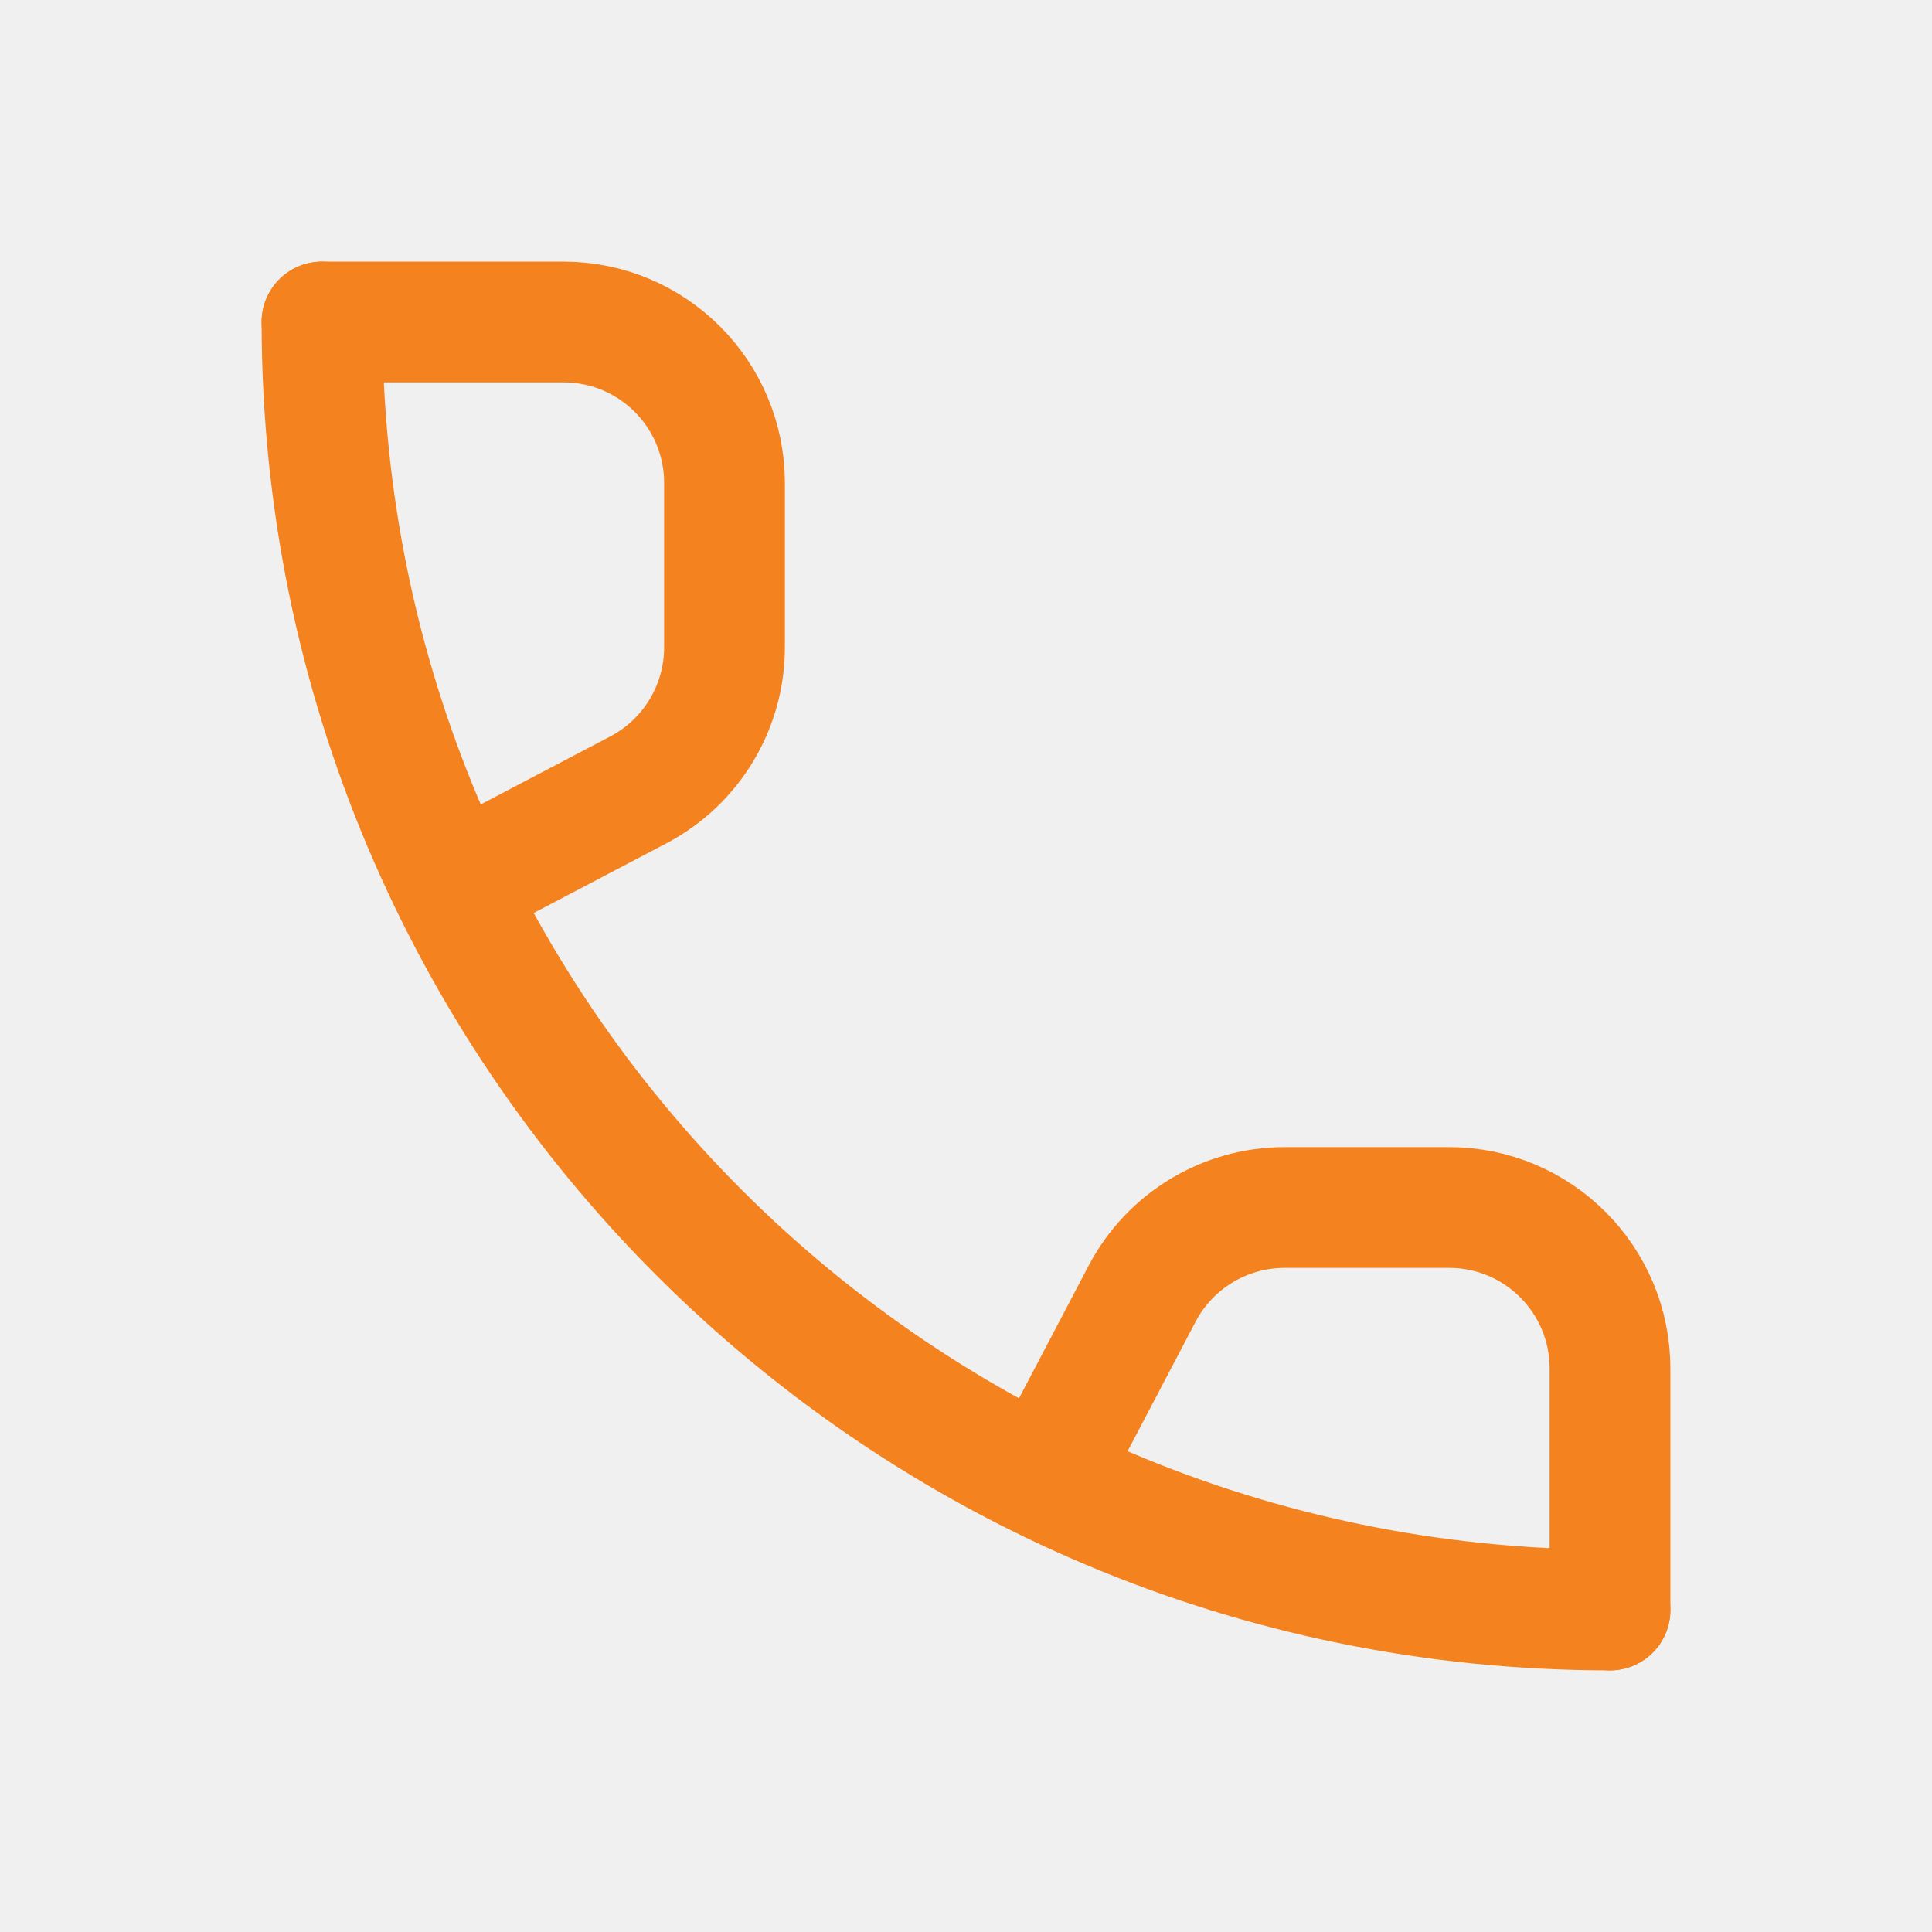
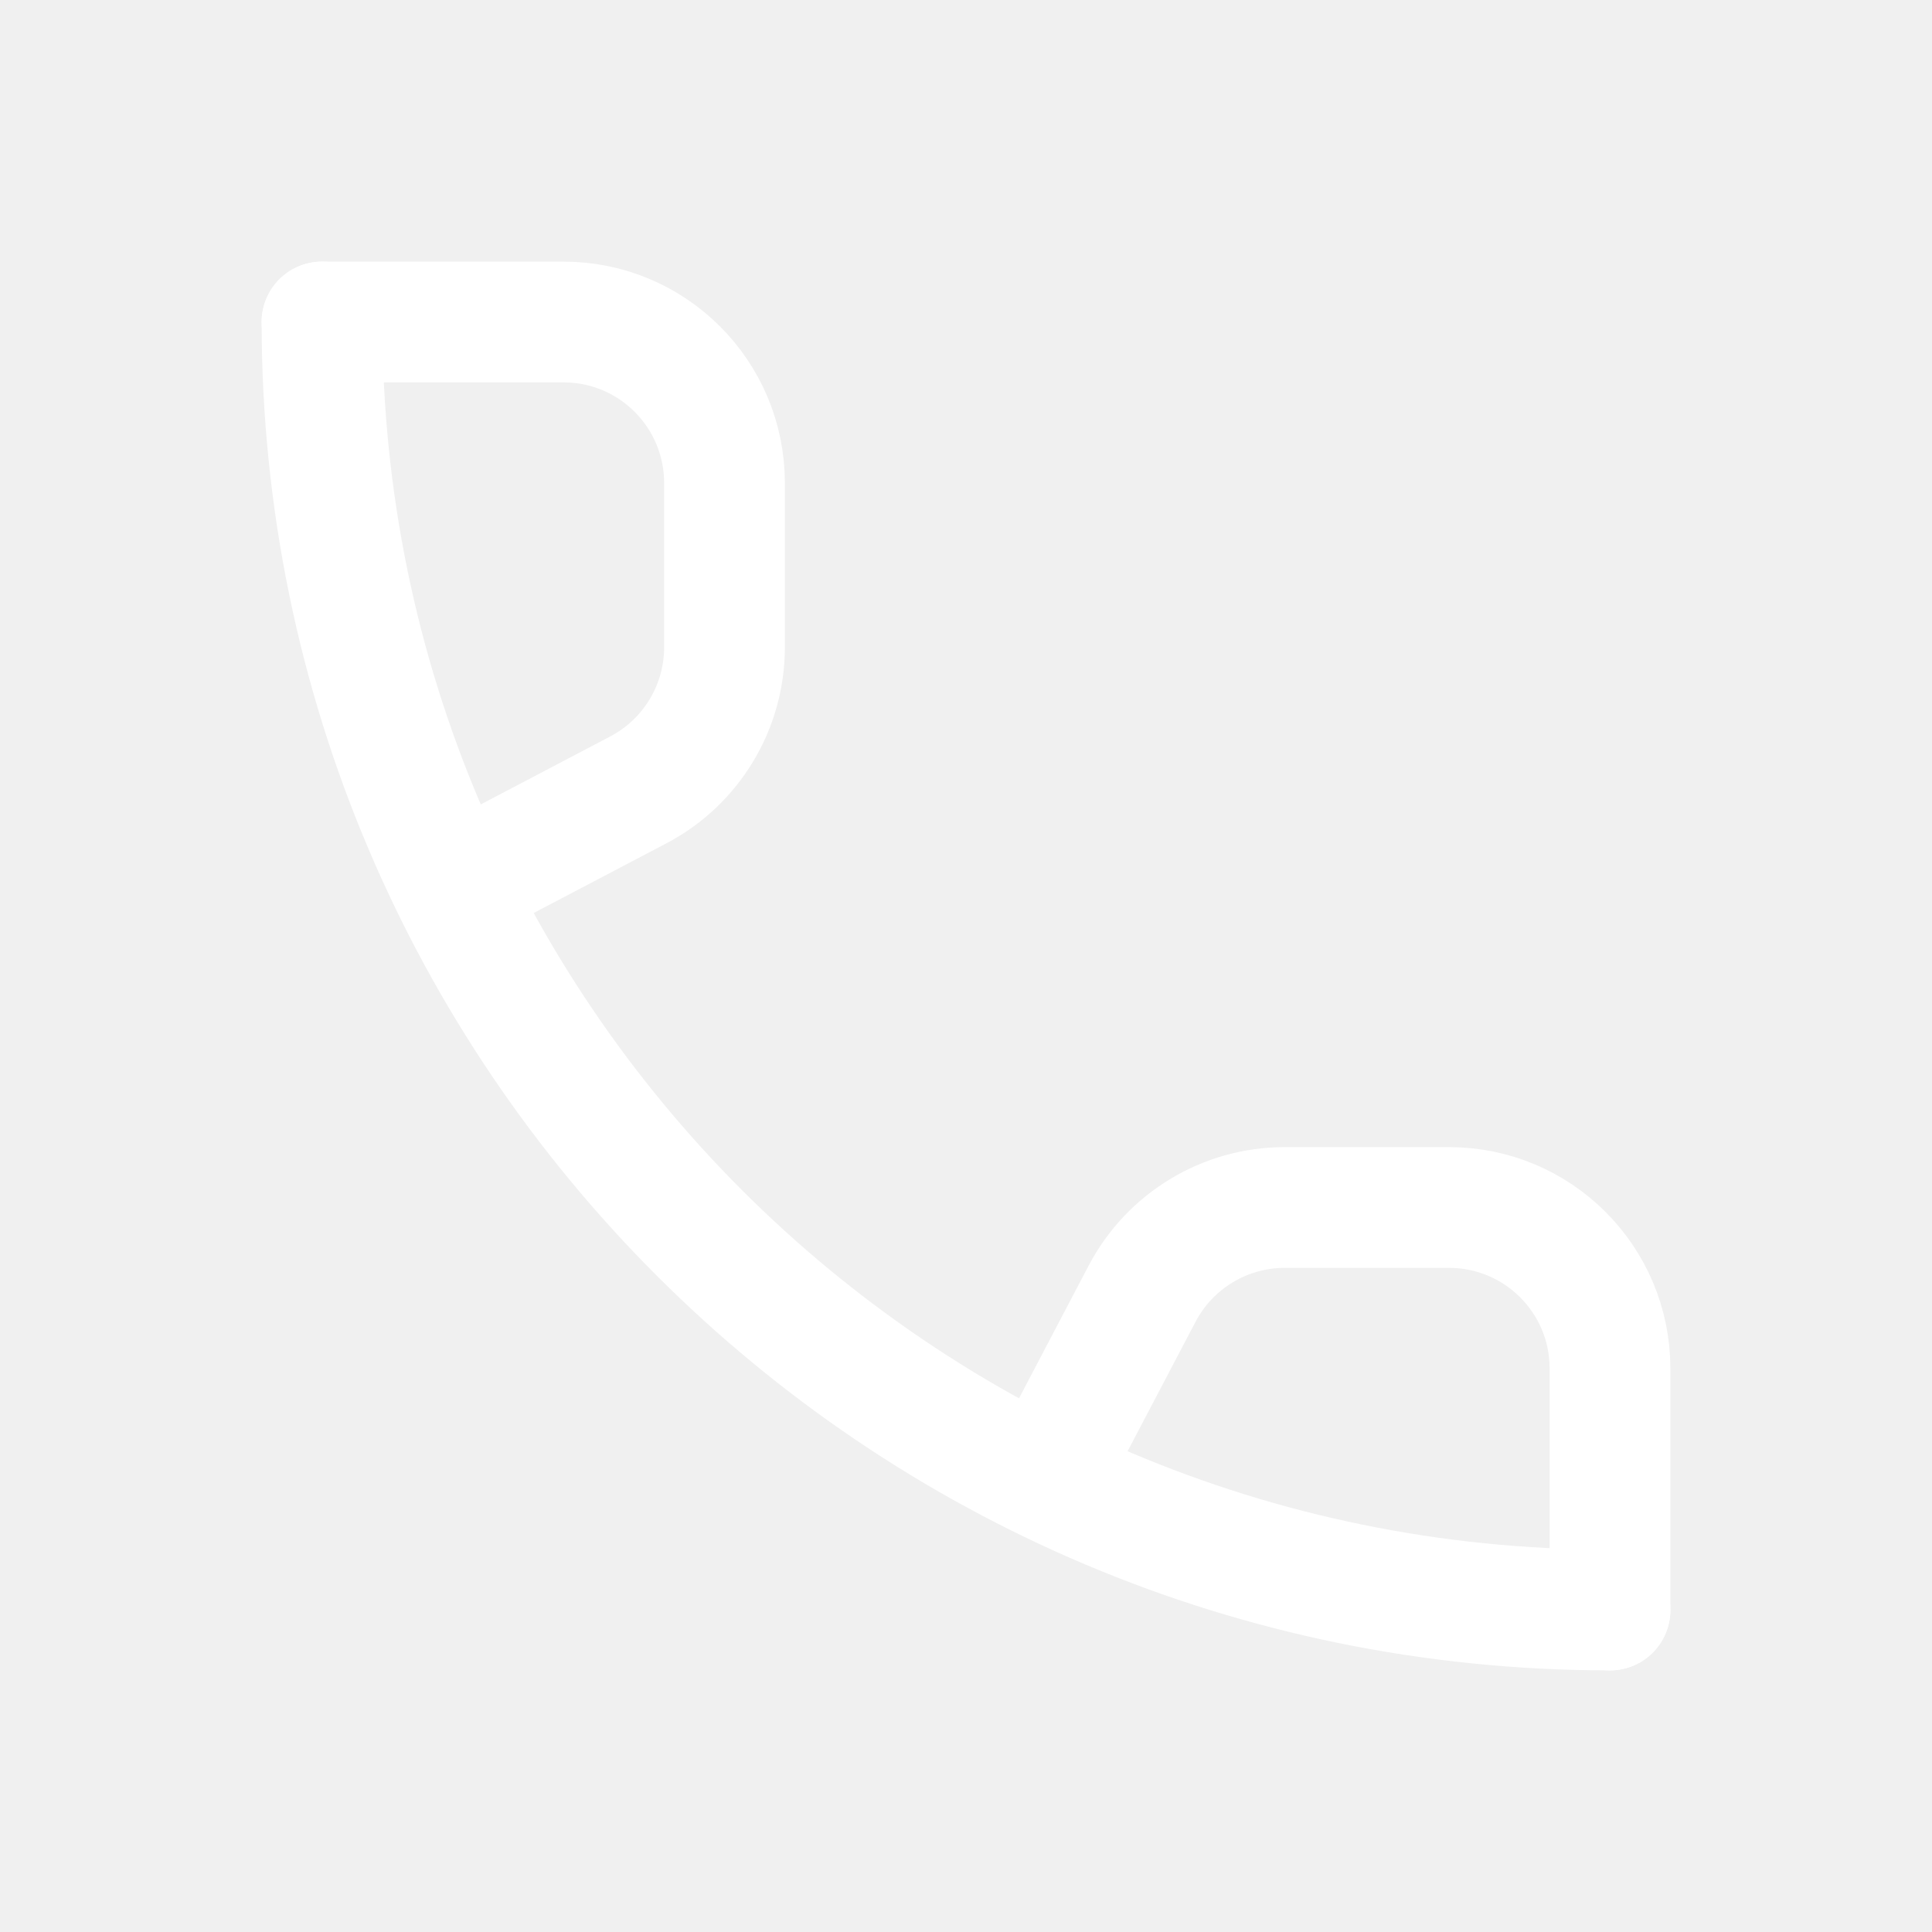
<svg xmlns="http://www.w3.org/2000/svg" width="24" height="24" viewBox="0 0 24 24" fill="none">
-   <path d="M4 4C4 12.837 11.163 20 20 20" stroke="#F4821E" stroke-width="1.5" stroke-linecap="round" stroke-linejoin="round" />
-   <path d="M4 4H7C8.105 4 9 4.895 9 6V8.041C9 8.784 8.588 9.466 7.93 9.812L5.667 11M20 20V17C20 15.895 19.105 15 18 15H15.959C15.216 15 14.534 15.412 14.188 16.07L13 18.333" stroke="#F4821E" stroke-width="1.5" stroke-linecap="round" stroke-linejoin="round" />
+   <path d="M4 4C4 12.837 11.163 20 20 20" stroke="white" stroke-width="1.5" stroke-linecap="round" stroke-linejoin="round" />
+   <path d="M4 4H7C8.105 4 9 4.895 9 6V8.041C9 8.784 8.588 9.466 7.93 9.812L5.667 11M20 20V17C20 15.895 19.105 15 18 15H15.959C15.216 15 14.534 15.412 14.188 16.07L13 18.333" stroke="white" stroke-width="1.5" stroke-linecap="round" stroke-linejoin="round" />
</svg>
